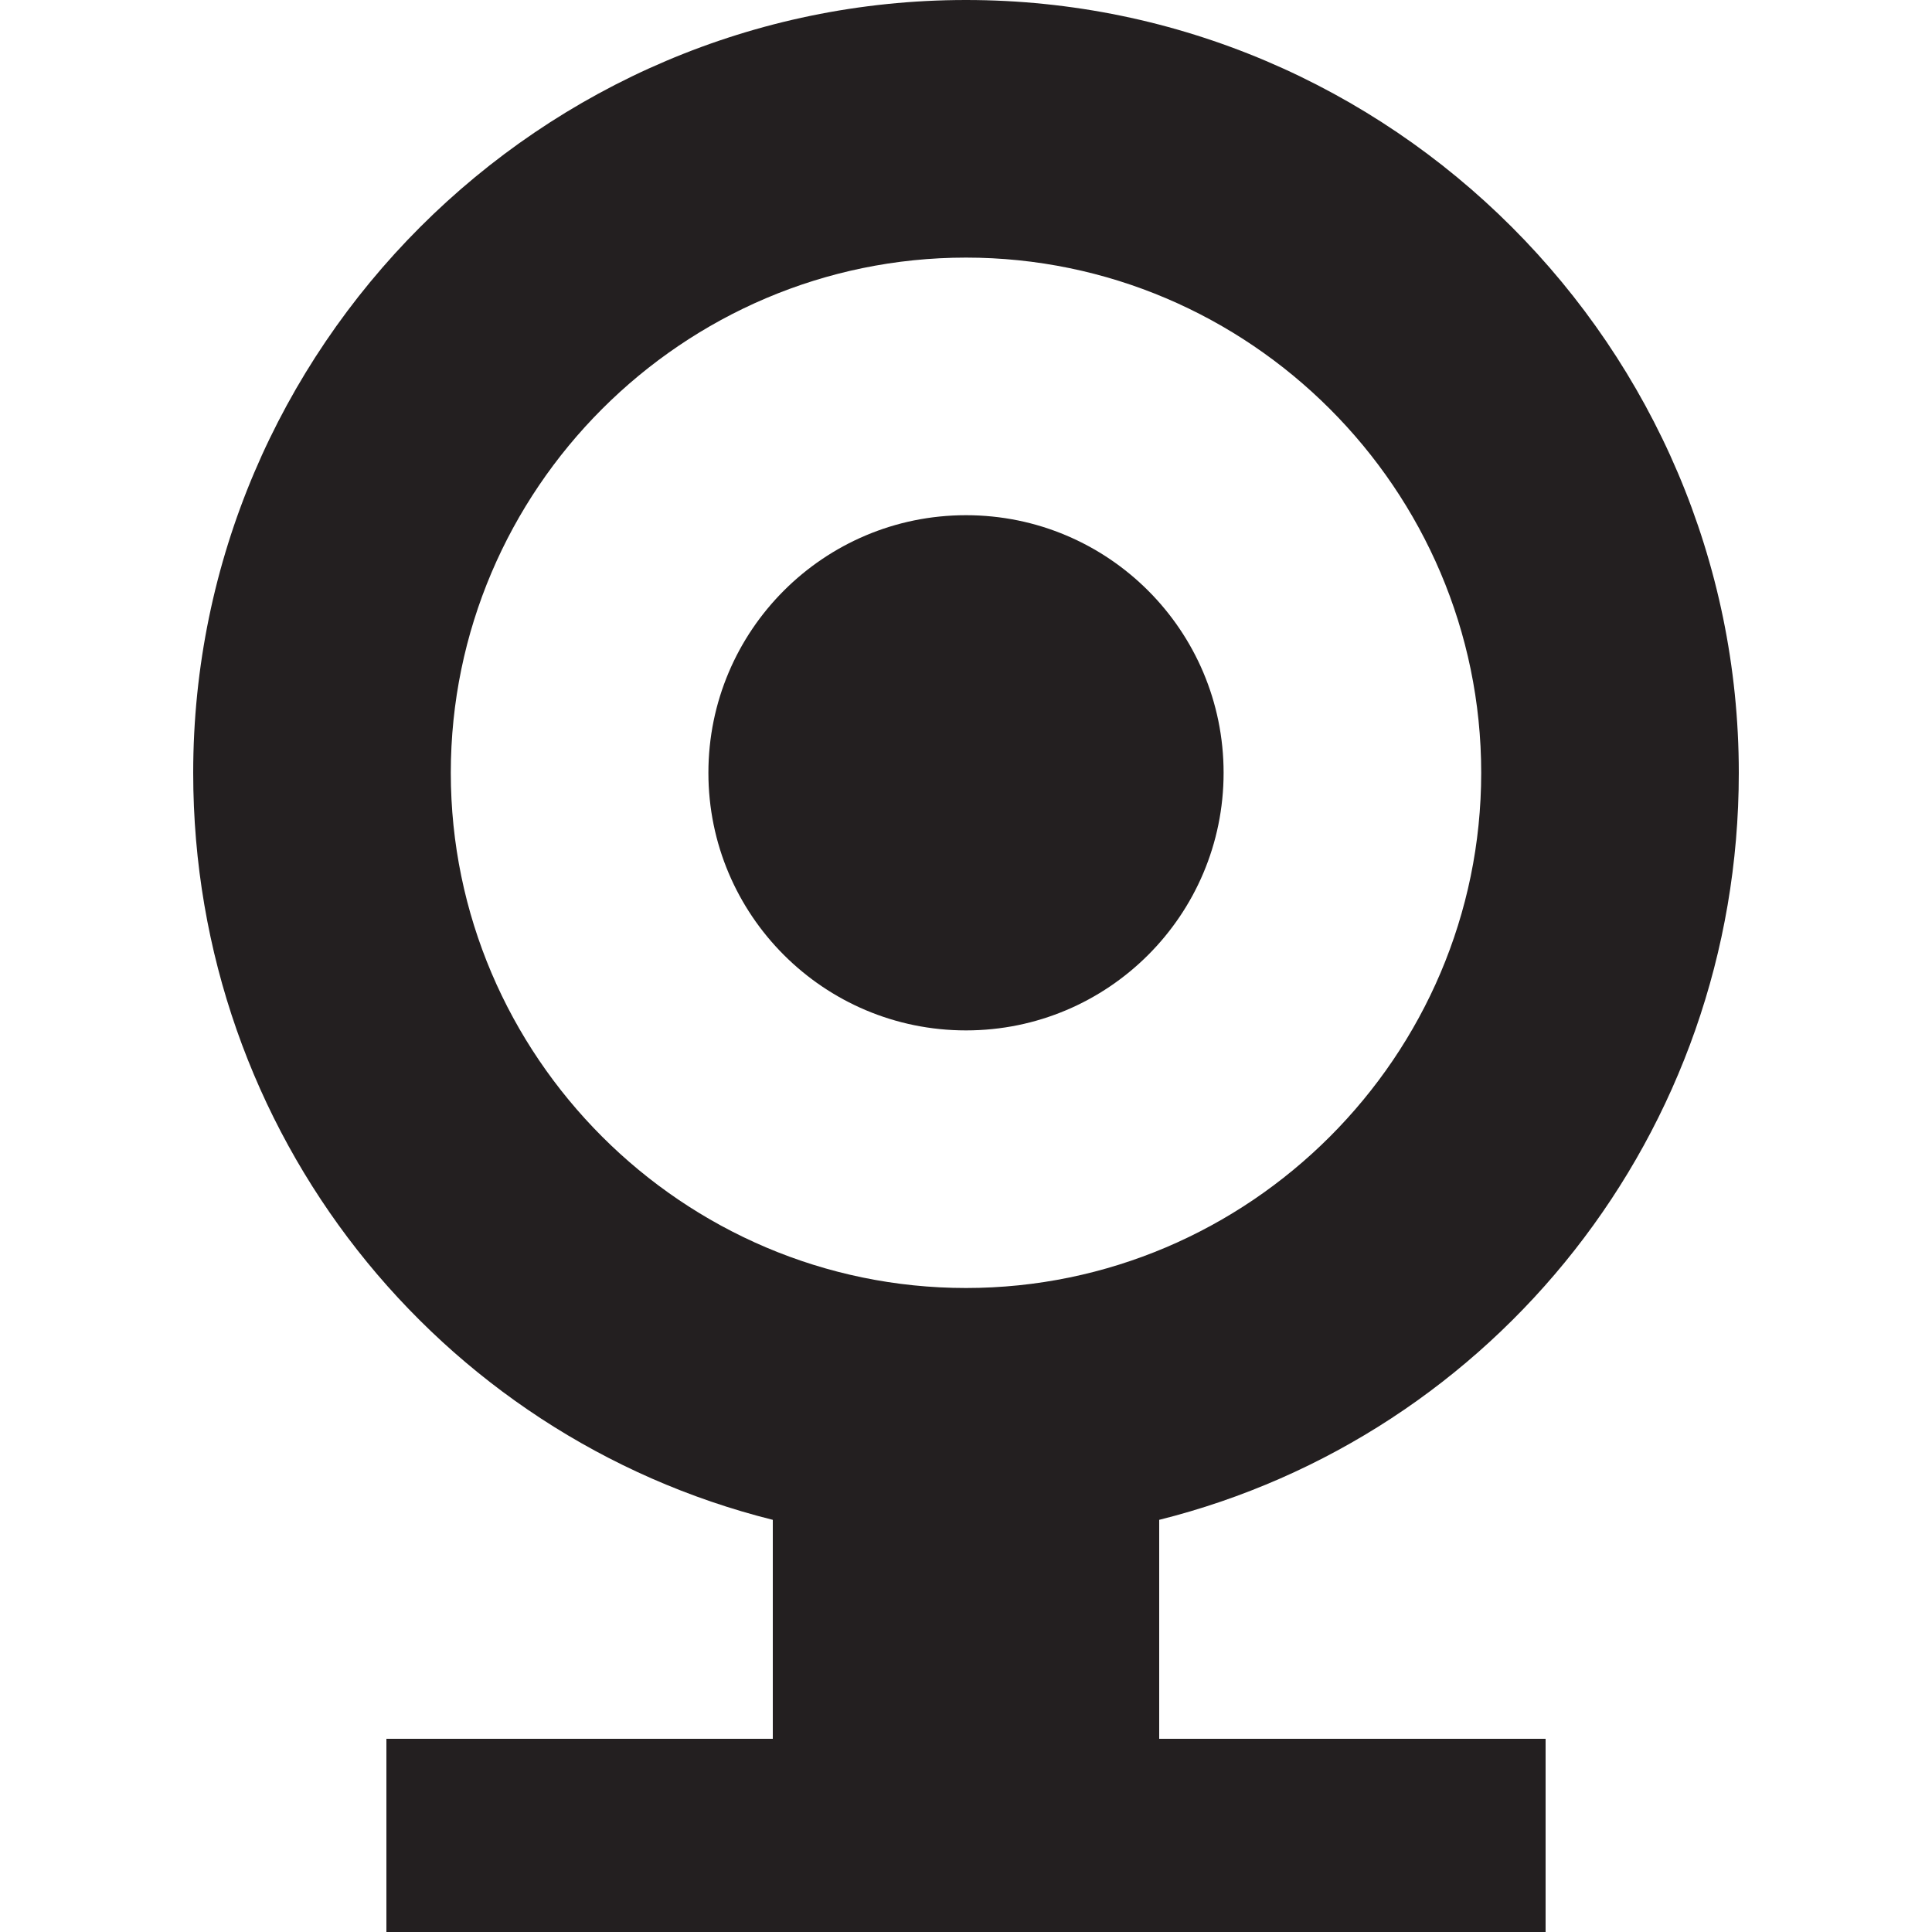
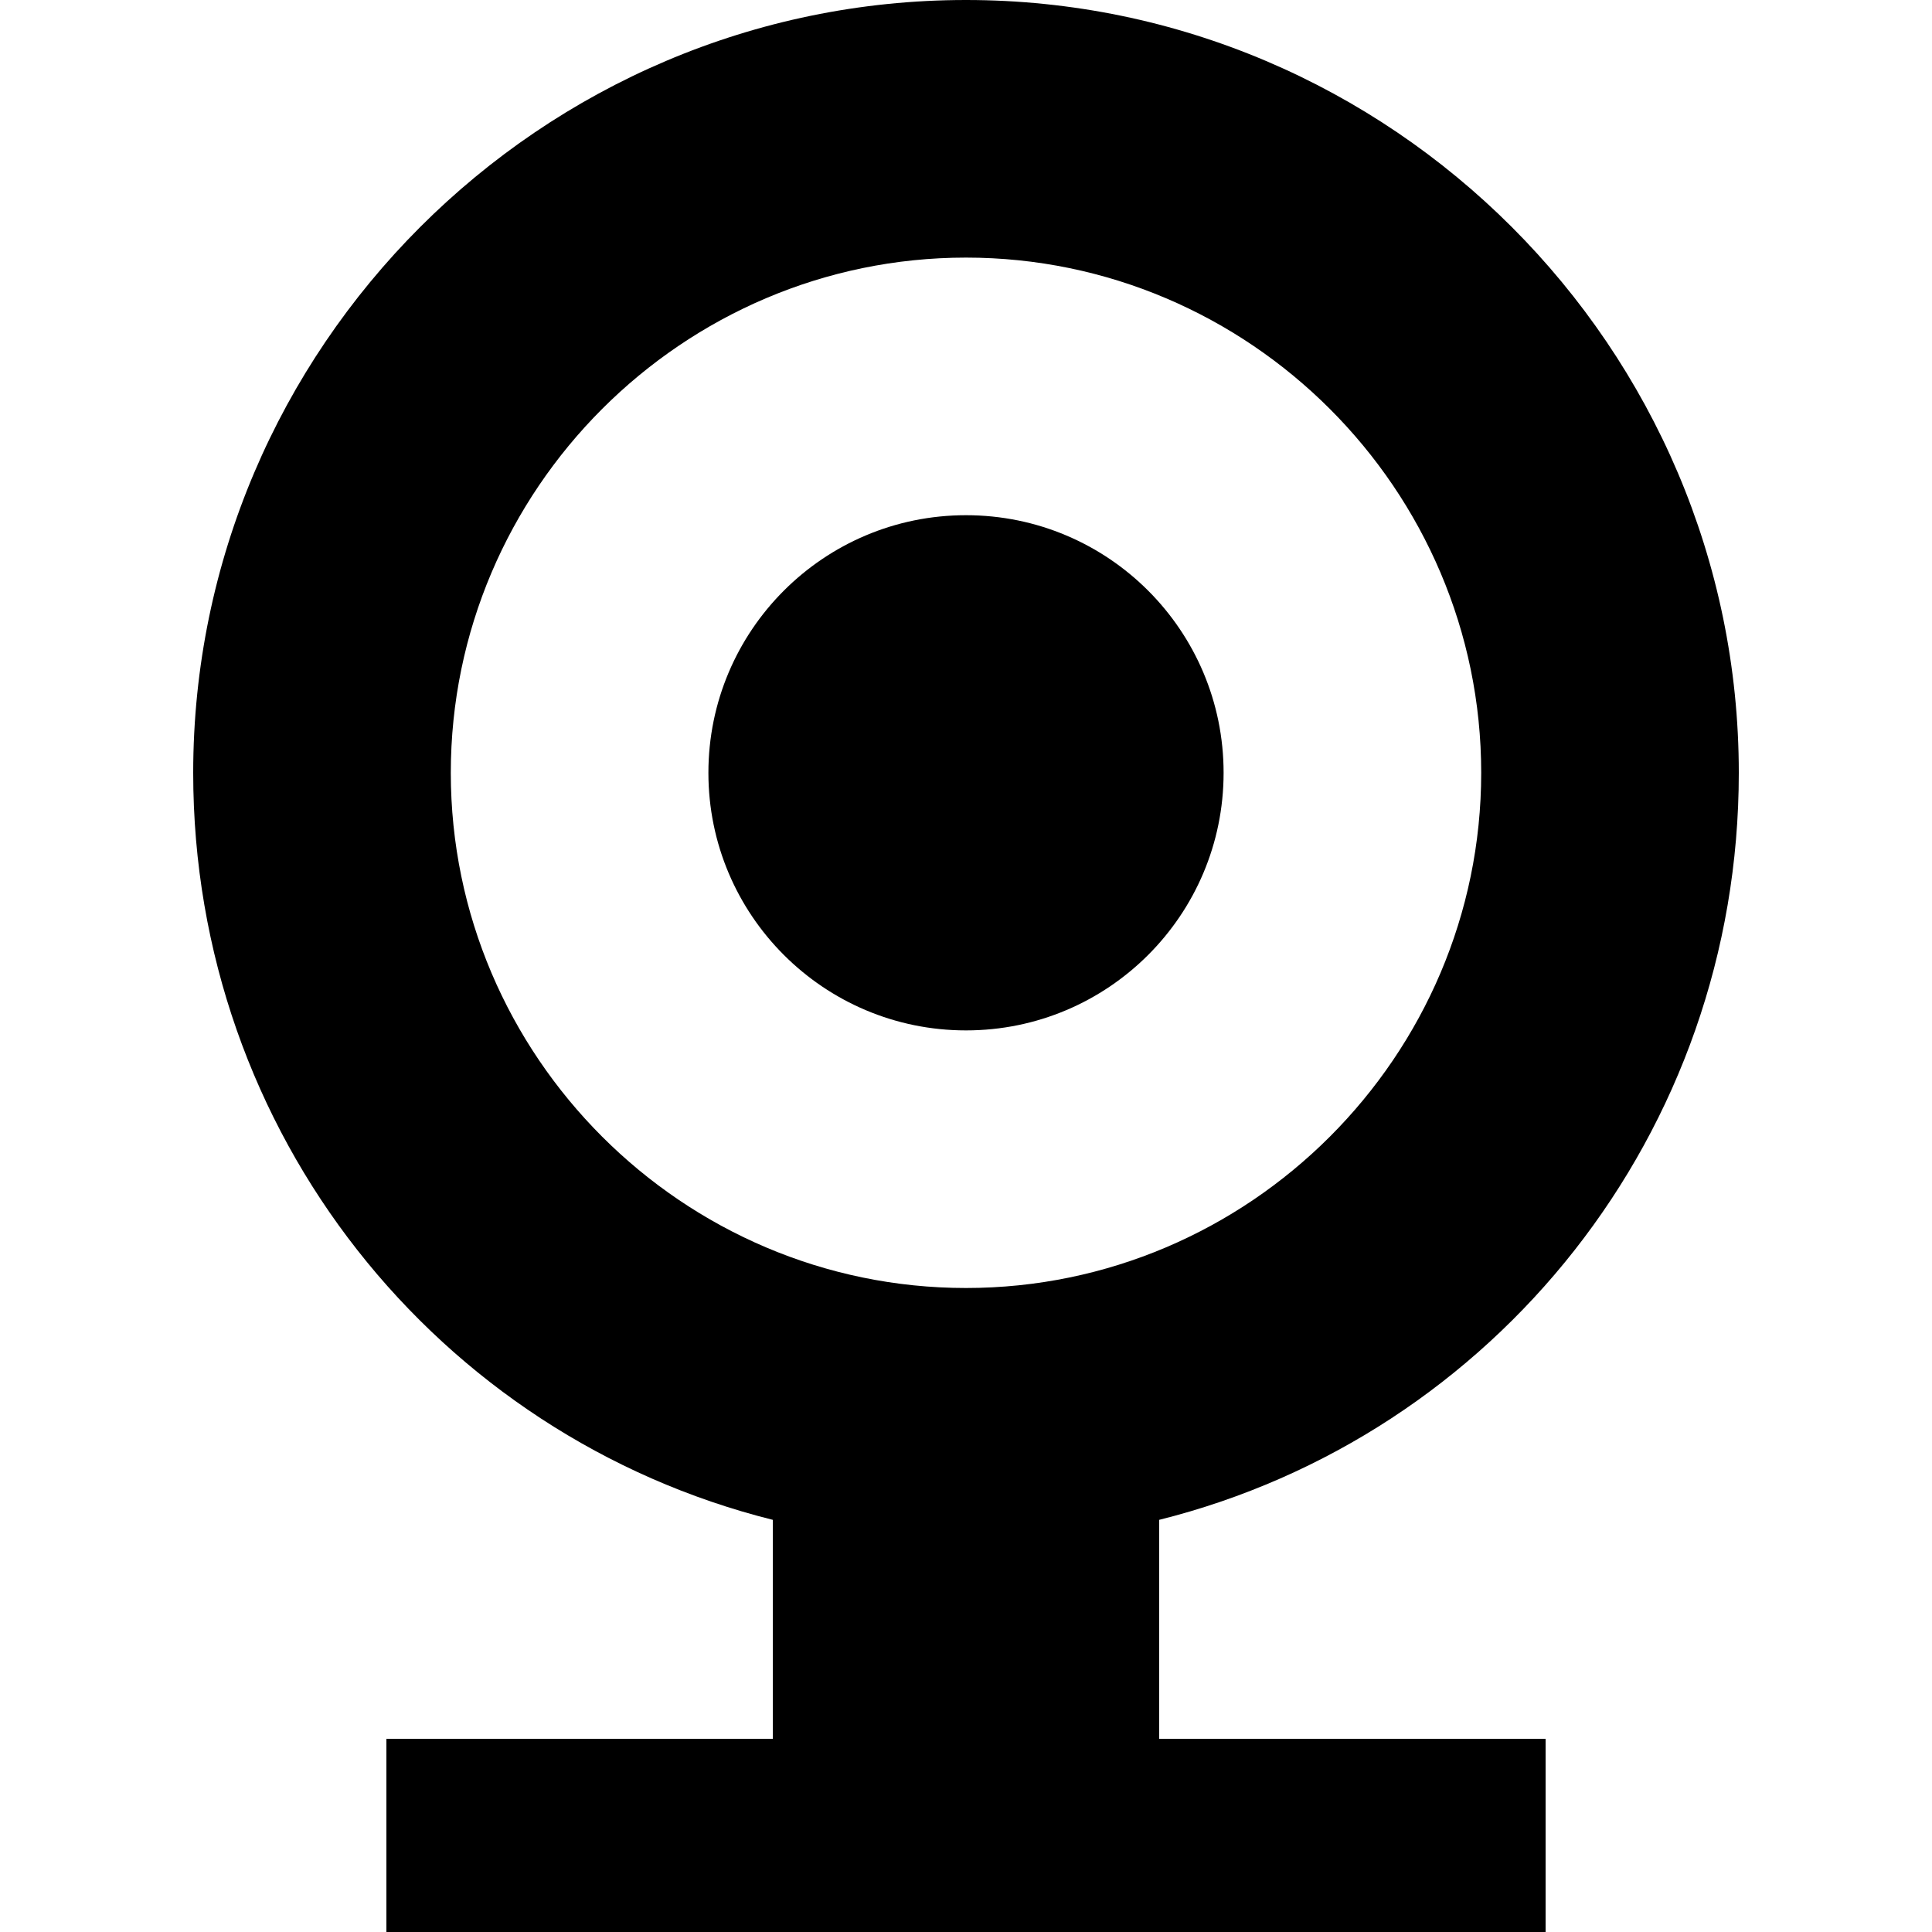
<svg xmlns="http://www.w3.org/2000/svg" version="1.1" id="Layer_1" x="0px" y="0px" width="30px" height="30px" viewBox="0 0 30 30" style="enable-background:new 0 0 30 30;" xml:space="preserve">
-   <path fill="#231F20" d="M18,23.6c5.2-1.3,9-6,9-11.6c0-6.6-5.4-12-12-12S3,5.4,3,12c0,5.6,3.8,10.3,9,11.6V27H6v3h18v-3h-6V23.6z M7,12  c0-4.4,3.6-8,8-8s8,3.6,8,8s-3.6,8-8,8S7,16.4,7,12z" />
-   <circle fill="#231F20" cx="15" cy="12" r="4" />
+   <path d="M18,23.6c5.2-1.3,9-6,9-11.6c0-6.6-5.4-12-12-12S3,5.4,3,12c0,5.6,3.8,10.3,9,11.6V27H6v3h18v-3h-6V23.6z M7,12  c0-4.4,3.6-8,8-8s8,3.6,8,8s-3.6,8-8,8S7,16.4,7,12z" />
+   <circle cx="15" cy="12" r="4" />
</svg>
